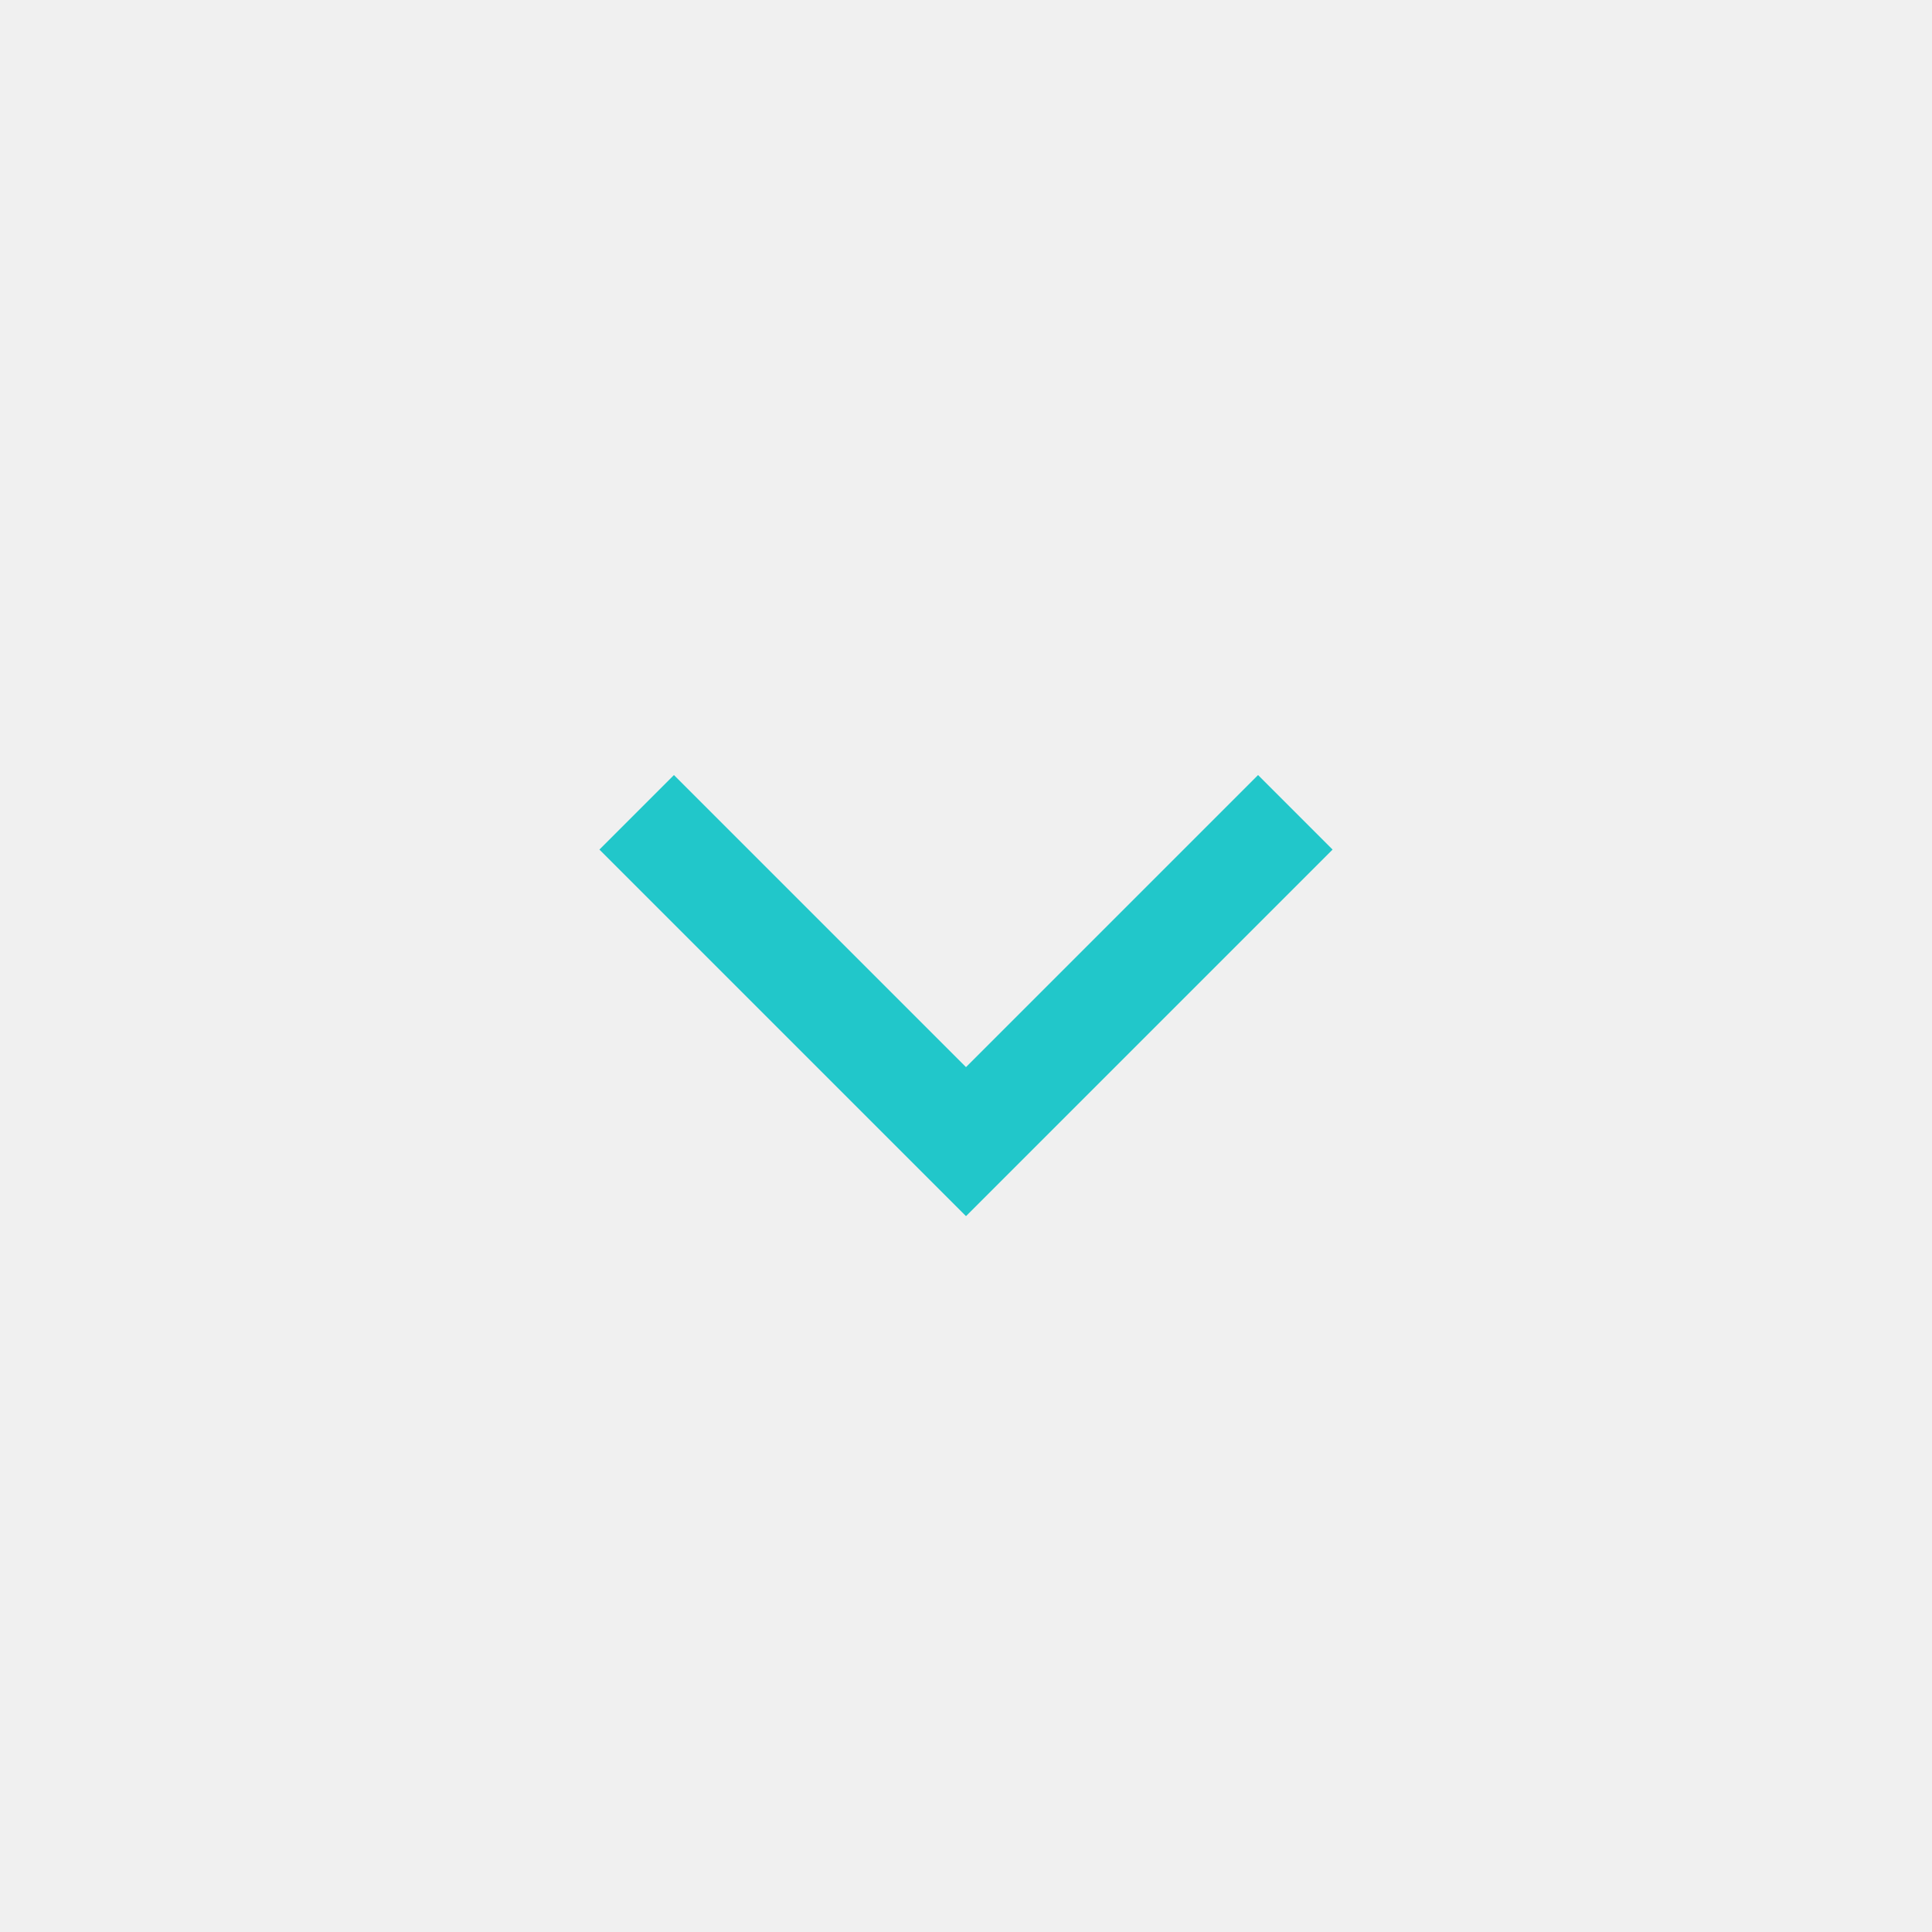
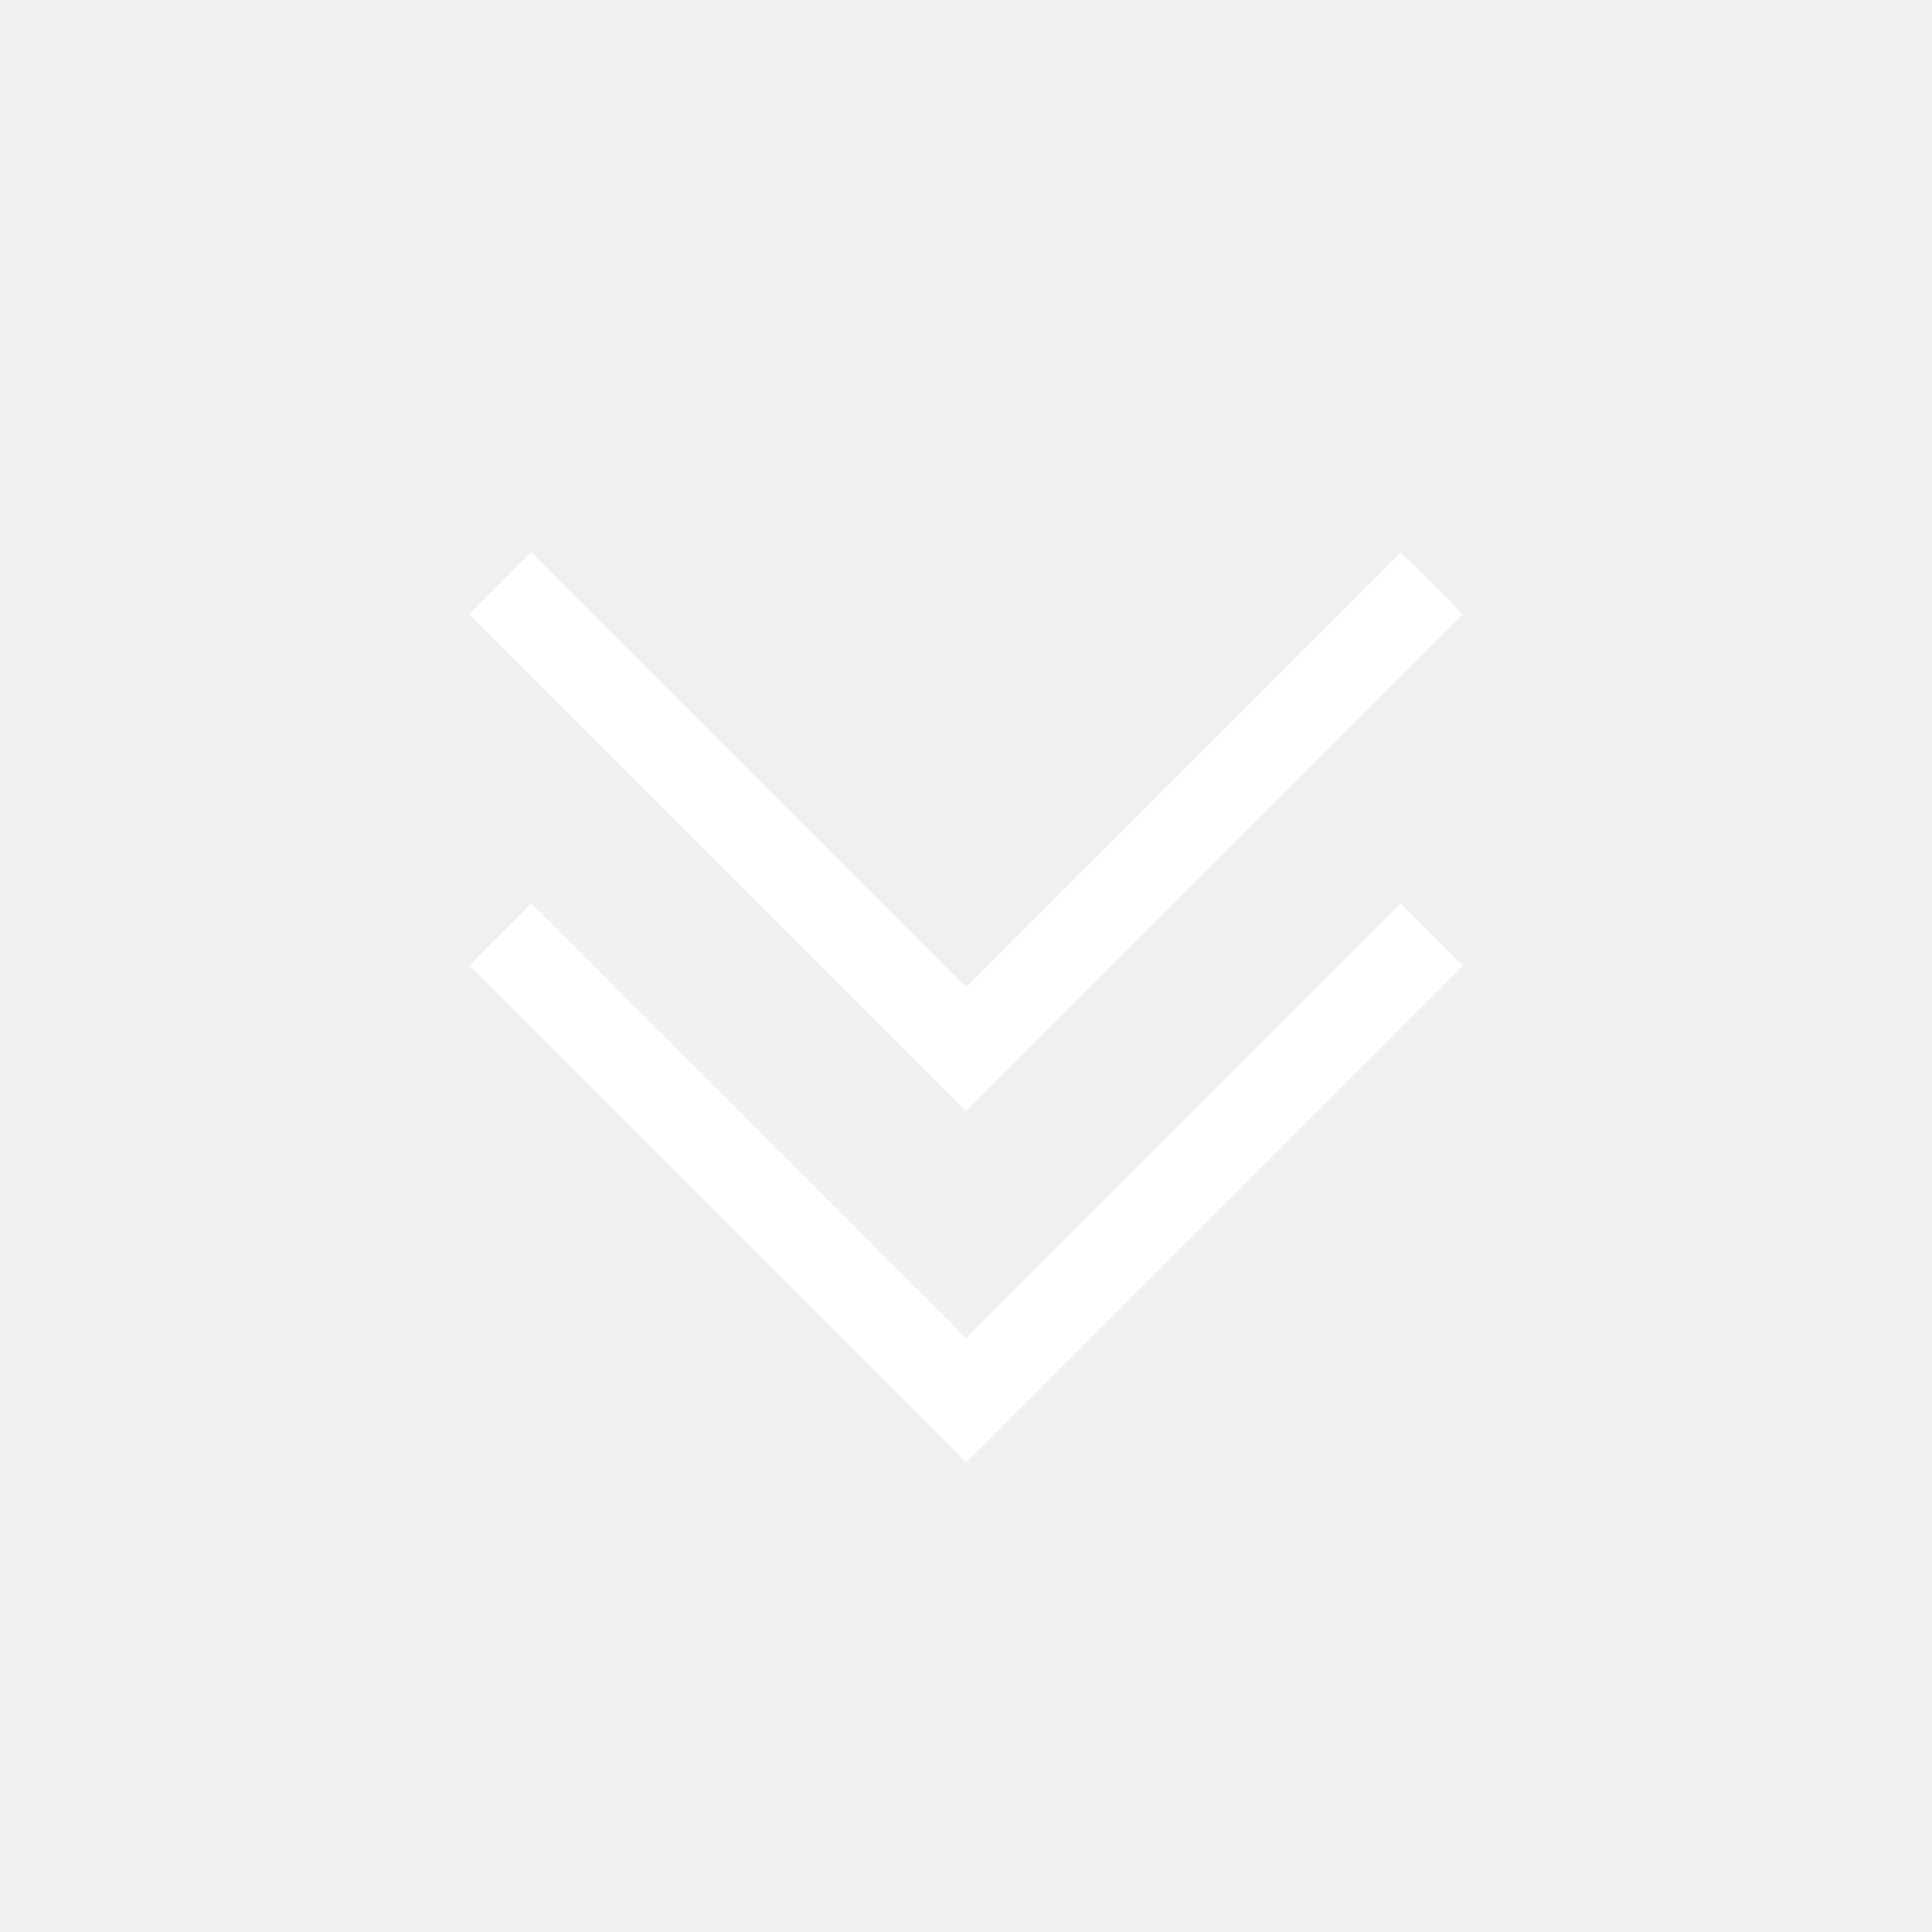
- <svg xmlns="http://www.w3.org/2000/svg" xmlns:xlink="http://www.w3.org/1999/xlink" version="1.0" width="22" height="22" id="svg2">
-   <defs id="defs4" />
-   <g id="active-center" transform="translate(-14,3)">
-     <rect y="-19" x="-57" height="22" width="22" id="rect3301-4" style="opacity:0.001;fill:#ffffff;fill-opacity:0.446;fill-rule:nonzero;stroke:none" transform="scale(1,-1)" />
-     <path id="path4126-5" style="color:#000000;fill:none;stroke:#f1f3f5;stroke-width:1;stroke-miterlimit:4;stroke-opacity:0.902;stroke-dasharray:none;marker:none;visibility:visible;display:inline;overflow:visible;enable-background:accumulate" d="M -42.25,6.25 -46,10 -49.75,6.25" />
-     <path id="path4128-7" style="color:#000000;fill:none;stroke:#f1f3f5;stroke-width:0.2;stroke-miterlimit:4;stroke-opacity:0.902;stroke-dasharray:none;marker:none;visibility:visible;display:inline;overflow:visible;enable-background:accumulate" d="M -42.25,6.25 -46,10 -49.75,6.25" />
-     <path id="path4130-6" style="color:#000000;fill:none;stroke:#f1f3f5;stroke-width:0.2;stroke-miterlimit:4;stroke-opacity:0.902;stroke-dasharray:none;marker:none;visibility:visible;display:inline;overflow:visible;enable-background:accumulate" d="M -42.25,6.25 -46,10 -49.75,6.25" />
-     <path d="M -42.25,6.25 -46,10 -49.75,6.25" style="color:#000000;fill:none;stroke:#f1f3f5;stroke-width:0.5;stroke-miterlimit:4;stroke-opacity:0.902;stroke-dasharray:none;marker:none;visibility:visible;display:inline;overflow:visible;enable-background:accumulate" id="path4098-5" />
+ <svg xmlns="http://www.w3.org/2000/svg" id="svg4306" width="22" height="22" version="1.1" style="enable-background:new">
+   <defs id="defs22" />
+   <style type="text/css" id="current-color-scheme">
+         .ColorScheme-Text {
+             color:#232629;
+         }
+         .ColorScheme-ButtonFocus{
+             color:#3daee9;
+         }
+             .ColorScheme-NegativeText {
+             color:#da4453;
+         }
+     </style>
+   <g id="active-center" style="enable-background:new">
+     <rect id="rect4266" width="22" height="22" x="0" y="0" style="opacity:0.001;fill:#000000;fill-opacity:1;fill-rule:nonzero;stroke:none;stroke-width:2;stroke-linecap:round;stroke-linejoin:round;stroke-miterlimit:4;stroke-dasharray:none;stroke-opacity:1" />
+     <circle r="9" cy="11" cx="11" id="path867-5-6-5" style="opacity:0.003;fill:#000000;fill-opacity:1;stroke-width:1.001;enable-background:new" />
+     <path id="rect909-7-3-7-3-5-2-0" style="opacity:1;fill:#ffffff" d="M 16.657,6.995 15.95,6.288 11,11.238 6.05,6.288 5.343,6.995 11,12.652 Z" class="ColorScheme-Text" />
+     <path class="ColorScheme-Text" d="M 16.657,10.995 15.95,10.288 11,15.238 6.05,10.288 5.343,10.995 11,16.652 Z" style="opacity:1;fill:#ffffff" id="path872" />
  </g>
-   <g transform="matrix(1,0,0,-1,18,19)" id="hover-center">
-     <rect style="opacity:0.001;fill:#ffffff;fill-opacity:0.446;fill-rule:nonzero;stroke:none" id="rect3301-4-9-9" width="22" height="22" x="-40" y="-3" />
-     <path d="M -25.25,9.75 -29,6 -32.75,9.75" style="color:#000000;fill:none;stroke:#21c7ca;stroke-width:1.2;stroke-linecap:butt;stroke-linejoin:miter;stroke-miterlimit:4;stroke-opacity:1;stroke-dasharray:none;stroke-dashoffset:0;marker:none;visibility:visible;display:inline;overflow:visible;enable-background:accumulate" id="path4126-5-9-8" />
+   <g transform="translate(66)" style="enable-background:new" id="inactive-center">
+     <rect style="opacity:0.001;fill:#000000;fill-opacity:1;fill-rule:nonzero;stroke:none;stroke-width:2;stroke-linecap:round;stroke-linejoin:round;stroke-miterlimit:4;stroke-dasharray:none;stroke-opacity:1" y="0" x="0" height="22" width="22" id="rect4266-62" />
+     <circle style="opacity:0.003;fill:#000000;fill-opacity:1;stroke-width:1.001;enable-background:new" id="path867-5-6-5-9" cx="11" cy="11" r="9" />
+     <path class="ColorScheme-Text" d="M 16.657,6.995 15.95,6.288 11,11.238 6.05,6.288 5.343,6.995 11,12.652 Z" style="opacity:0.3;fill:currentColor" id="rect909-7-3-7-3-5-2-0-1" />
+     <path id="path872-2" style="opacity:0.3;fill:currentColor" d="M 16.657,10.995 15.95,10.288 11,15.238 6.05,10.288 5.343,10.995 11,16.652 Z" class="ColorScheme-Text" />
  </g>
-   <g transform="matrix(1,0,0,-1,2,19)" id="inactive-center" style="opacity:0.5">
-     <rect y="-3" x="-46" height="22" width="22" id="rect3301-4-9" style="opacity:0.001;fill:#ffffff;fill-opacity:0.446;fill-rule:nonzero;stroke:none" />
-     <path id="path4126-5-9" style="color:#000000;fill:none;stroke:#f1f3f5;stroke-width:1.2;stroke-miterlimit:4;stroke-opacity:0.902;stroke-dasharray:none;marker:none;visibility:visible;display:inline;overflow:visible;enable-background:accumulate" d="M -31.25,9.75 -35,6 -38.75,9.75" />
+   <g id="deactivated-center" style="enable-background:new" transform="translate(88)">
+     <rect id="rect4266-62-8" width="22" height="22" x="0" y="0" style="opacity:0.001;fill:#000000;fill-opacity:1;fill-rule:nonzero;stroke:none;stroke-width:2;stroke-linecap:round;stroke-linejoin:round;stroke-miterlimit:4;stroke-dasharray:none;stroke-opacity:1" />
+     <circle r="9" cy="11" cx="11" id="path867-5-6-5-9-7" style="opacity:0.003;fill:#000000;fill-opacity:1;stroke-width:1.001;enable-background:new" />
+     <path id="rect909-7-3-7-3-5-2-0-1-9" style="opacity:0.3;fill:currentColor" d="M 16.657,6.995 15.95,6.288 11,11.238 6.05,6.288 5.343,6.995 11,12.652 Z" class="ColorScheme-Text" />
+     <path class="ColorScheme-Text" d="M 16.657,10.995 15.95,10.288 11,15.238 6.05,10.288 5.343,10.995 11,16.652 Z" style="opacity:0.3;fill:currentColor" id="path872-2-2" />
  </g>
-   <g id="pressed-center" transform="matrix(1,0,0,-1,34,19)">
-     <rect style="opacity:0.001;fill:#ffffff;fill-opacity:0.446;fill-rule:nonzero;stroke:none" id="rect3301-4-9-1" width="22" height="22" x="-34" y="-3" />
-     <path d="M -19.25,9.75 -23,6 -26.75,9.75" style="color:#000000;fill:none;stroke:#21c7ca;stroke-width:1.2;stroke-linecap:butt;stroke-linejoin:miter;stroke-miterlimit:4;stroke-opacity:1;stroke-dasharray:none;stroke-dashoffset:0;marker:none;visibility:visible;display:inline;overflow:visible;enable-background:accumulate" id="path4126-5-9-4" />
+   <g id="pressed-center" style="enable-background:new" transform="translate(44)">
+     <rect id="rect4266-6-2" width="22" height="22" x="0" y="0" style="opacity:0.001;fill:#000000;fill-opacity:1;fill-rule:nonzero;stroke:none;stroke-width:2;stroke-linecap:round;stroke-linejoin:round;stroke-miterlimit:4;stroke-dasharray:none;stroke-opacity:1" />
+     <path class="ColorScheme-Text" transform="rotate(180,33,11)" d="m 55,2 a 9,9 0 0 0 -9,9 9,9 0 0 0 9,9 9,9 0 0 0 9,-9 9,9 0 0 0 -9,-9 z m 0,3.348 5.656,5.656 -0.707,0.709 L 55,6.762 50.051,11.713 49.344,11.004 Z m 0,4 5.656,5.656 -0.707,0.709 L 55,10.762 50.051,15.713 49.344,15.004 Z" style="opacity:1;fill:currentColor" id="path867-5-6-5-7-3" />
  </g>
-   <use x="0" y="0" xlink:href="#active-center" id="deactivated-center" transform="translate(93,0)" width="22" height="22" style="opacity:0.179" />
-   <use x="0" y="0" xlink:href="#active-center" id="deactivated-inactive-center" transform="translate(115,0)" width="22" height="22" style="opacity:0.134" />
+   <g transform="translate(22)" style="enable-background:new" id="hover-center">
+     <rect style="opacity:0.001;fill:#000000;fill-opacity:1;fill-rule:nonzero;stroke:none;stroke-width:2;stroke-linecap:round;stroke-linejoin:round;stroke-miterlimit:4;stroke-dasharray:none;stroke-opacity:1" y="0" x="0" height="22" width="22" id="rect4266-6-2-6" />
+     <path id="path867-5-6-5-7-3-7" style="opacity:1;fill:currentColor" d="m 55,2 a 9,9 0 0 0 -9,9 9,9 0 0 0 9,9 9,9 0 0 0 9,-9 9,9 0 0 0 -9,-9 z m 0,3.348 5.656,5.656 -0.707,0.709 L 55,6.762 50.051,11.713 49.344,11.004 Z m 0,4 5.656,5.656 -0.707,0.709 L 55,10.762 50.051,15.713 49.344,15.004 Z" transform="rotate(180,33,11)" class="ColorScheme-Text" />
+   </g>
</svg>
